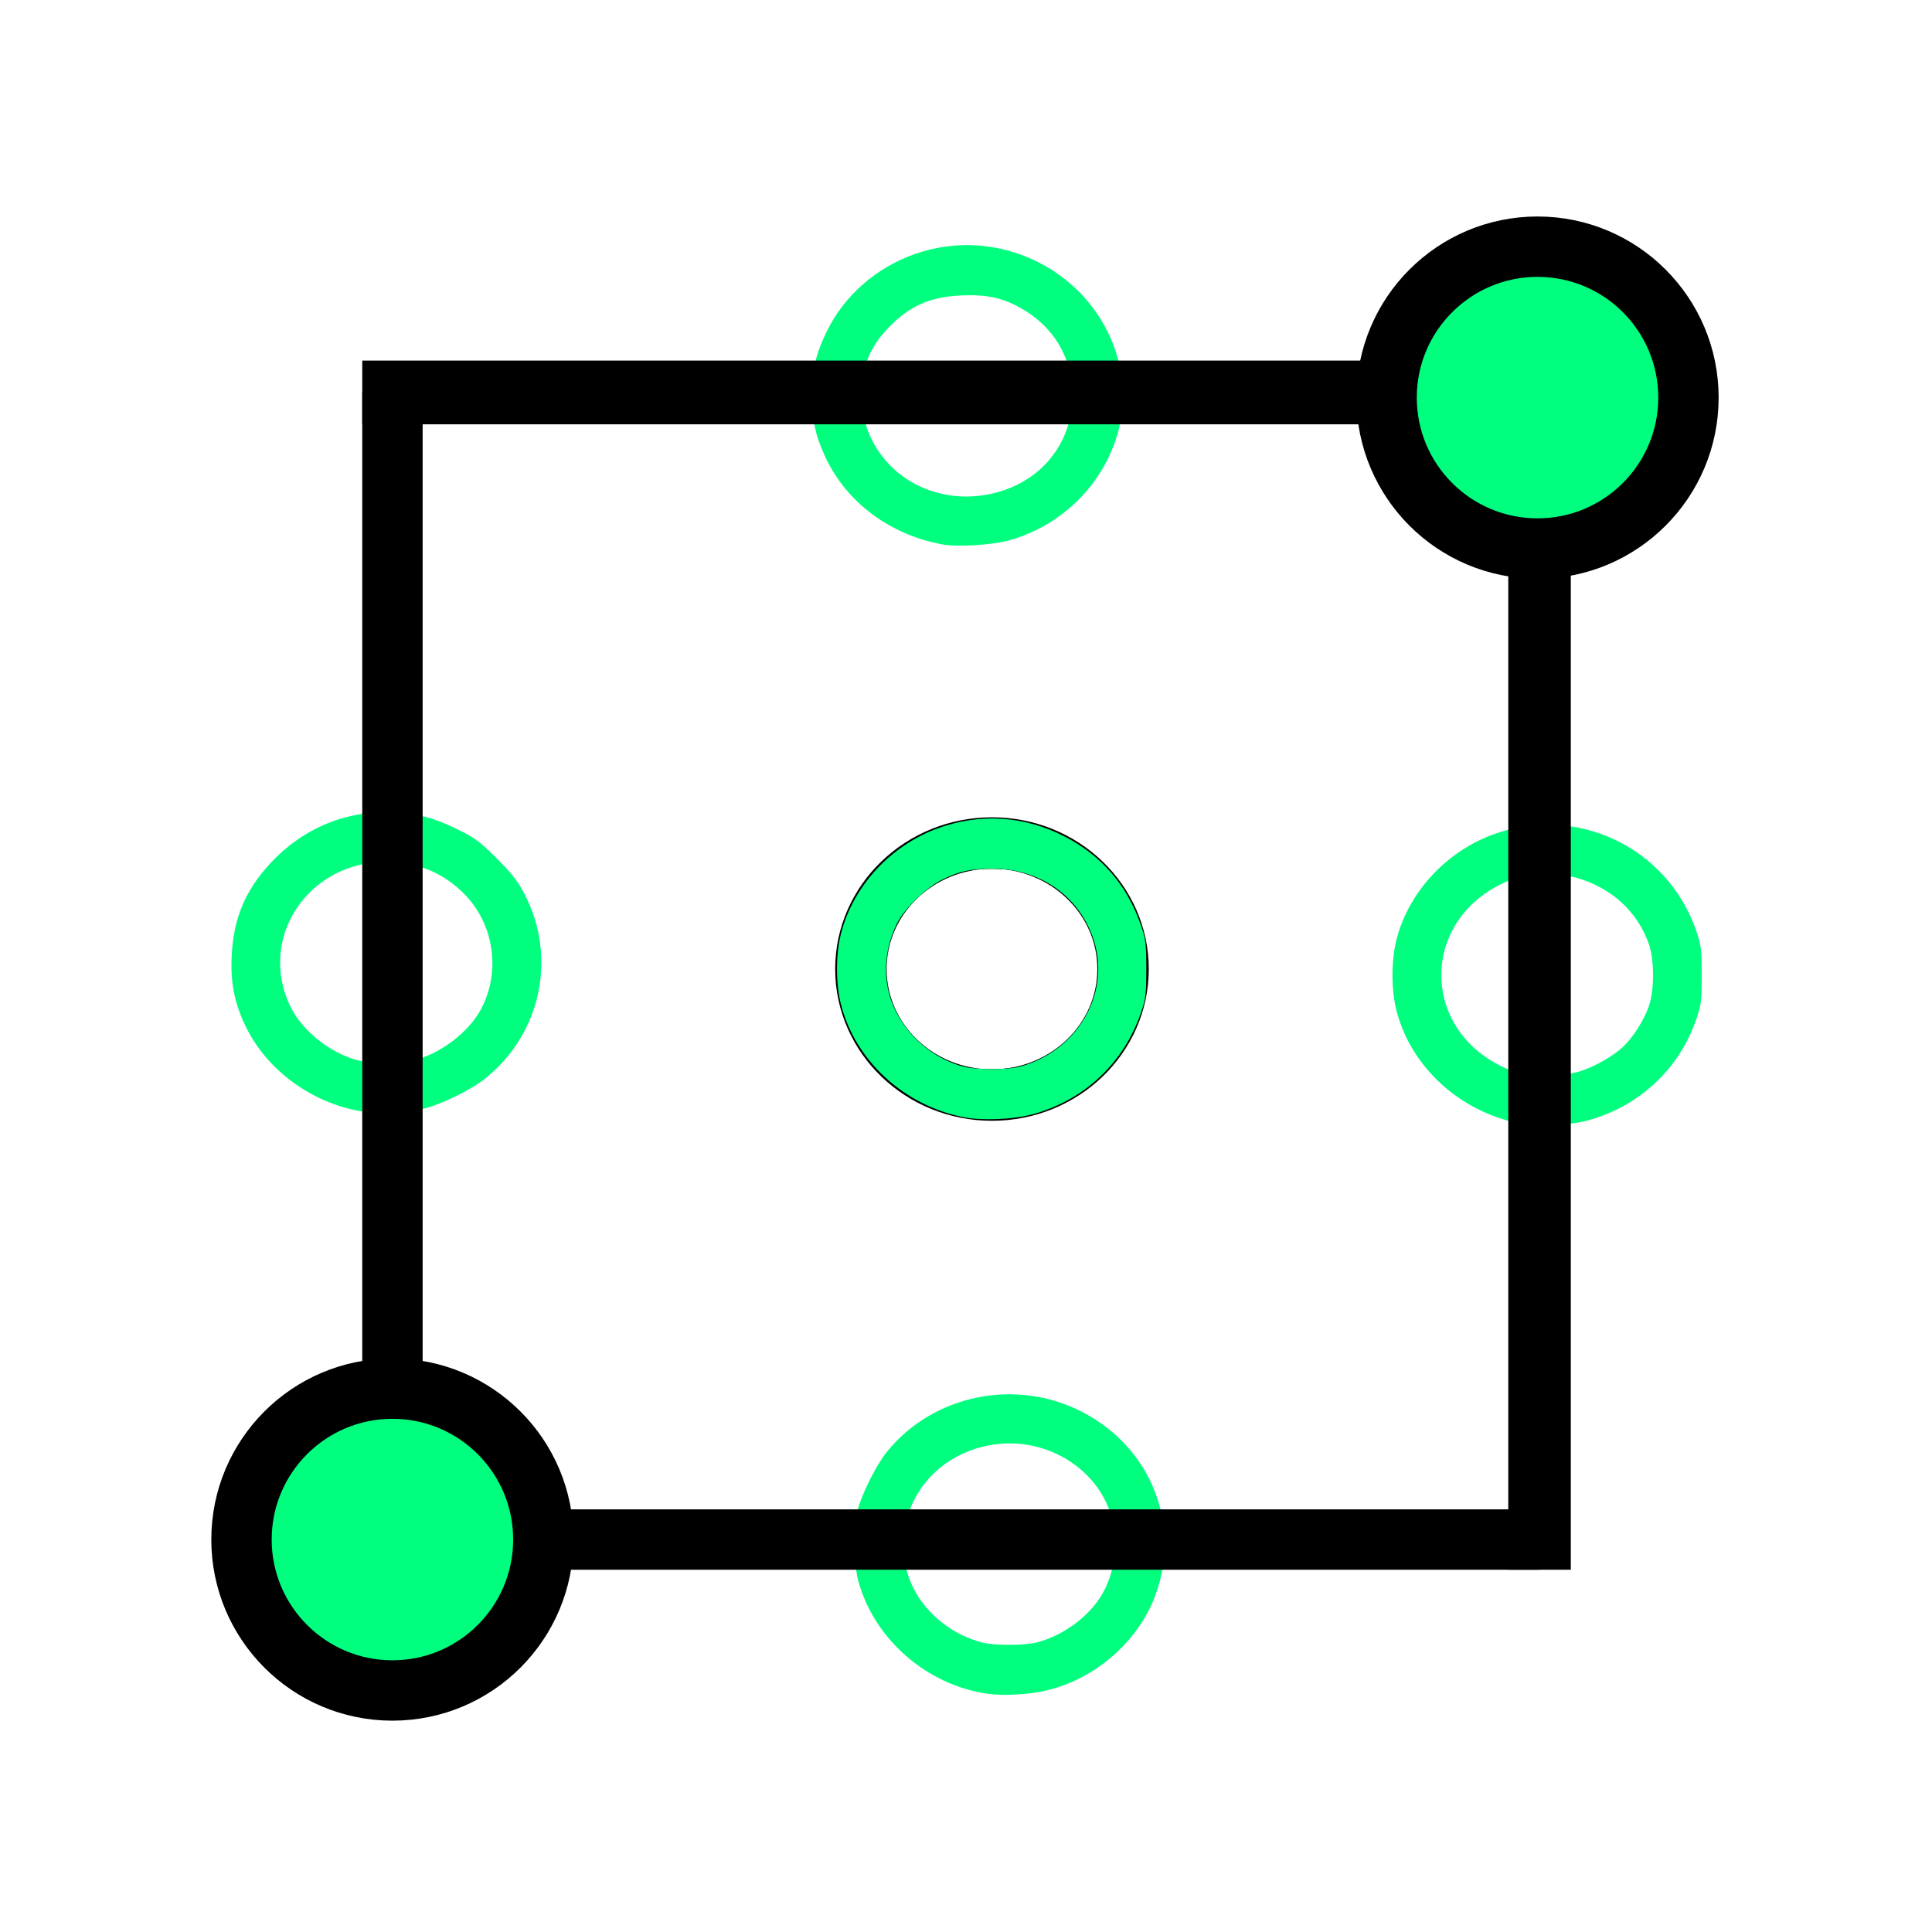
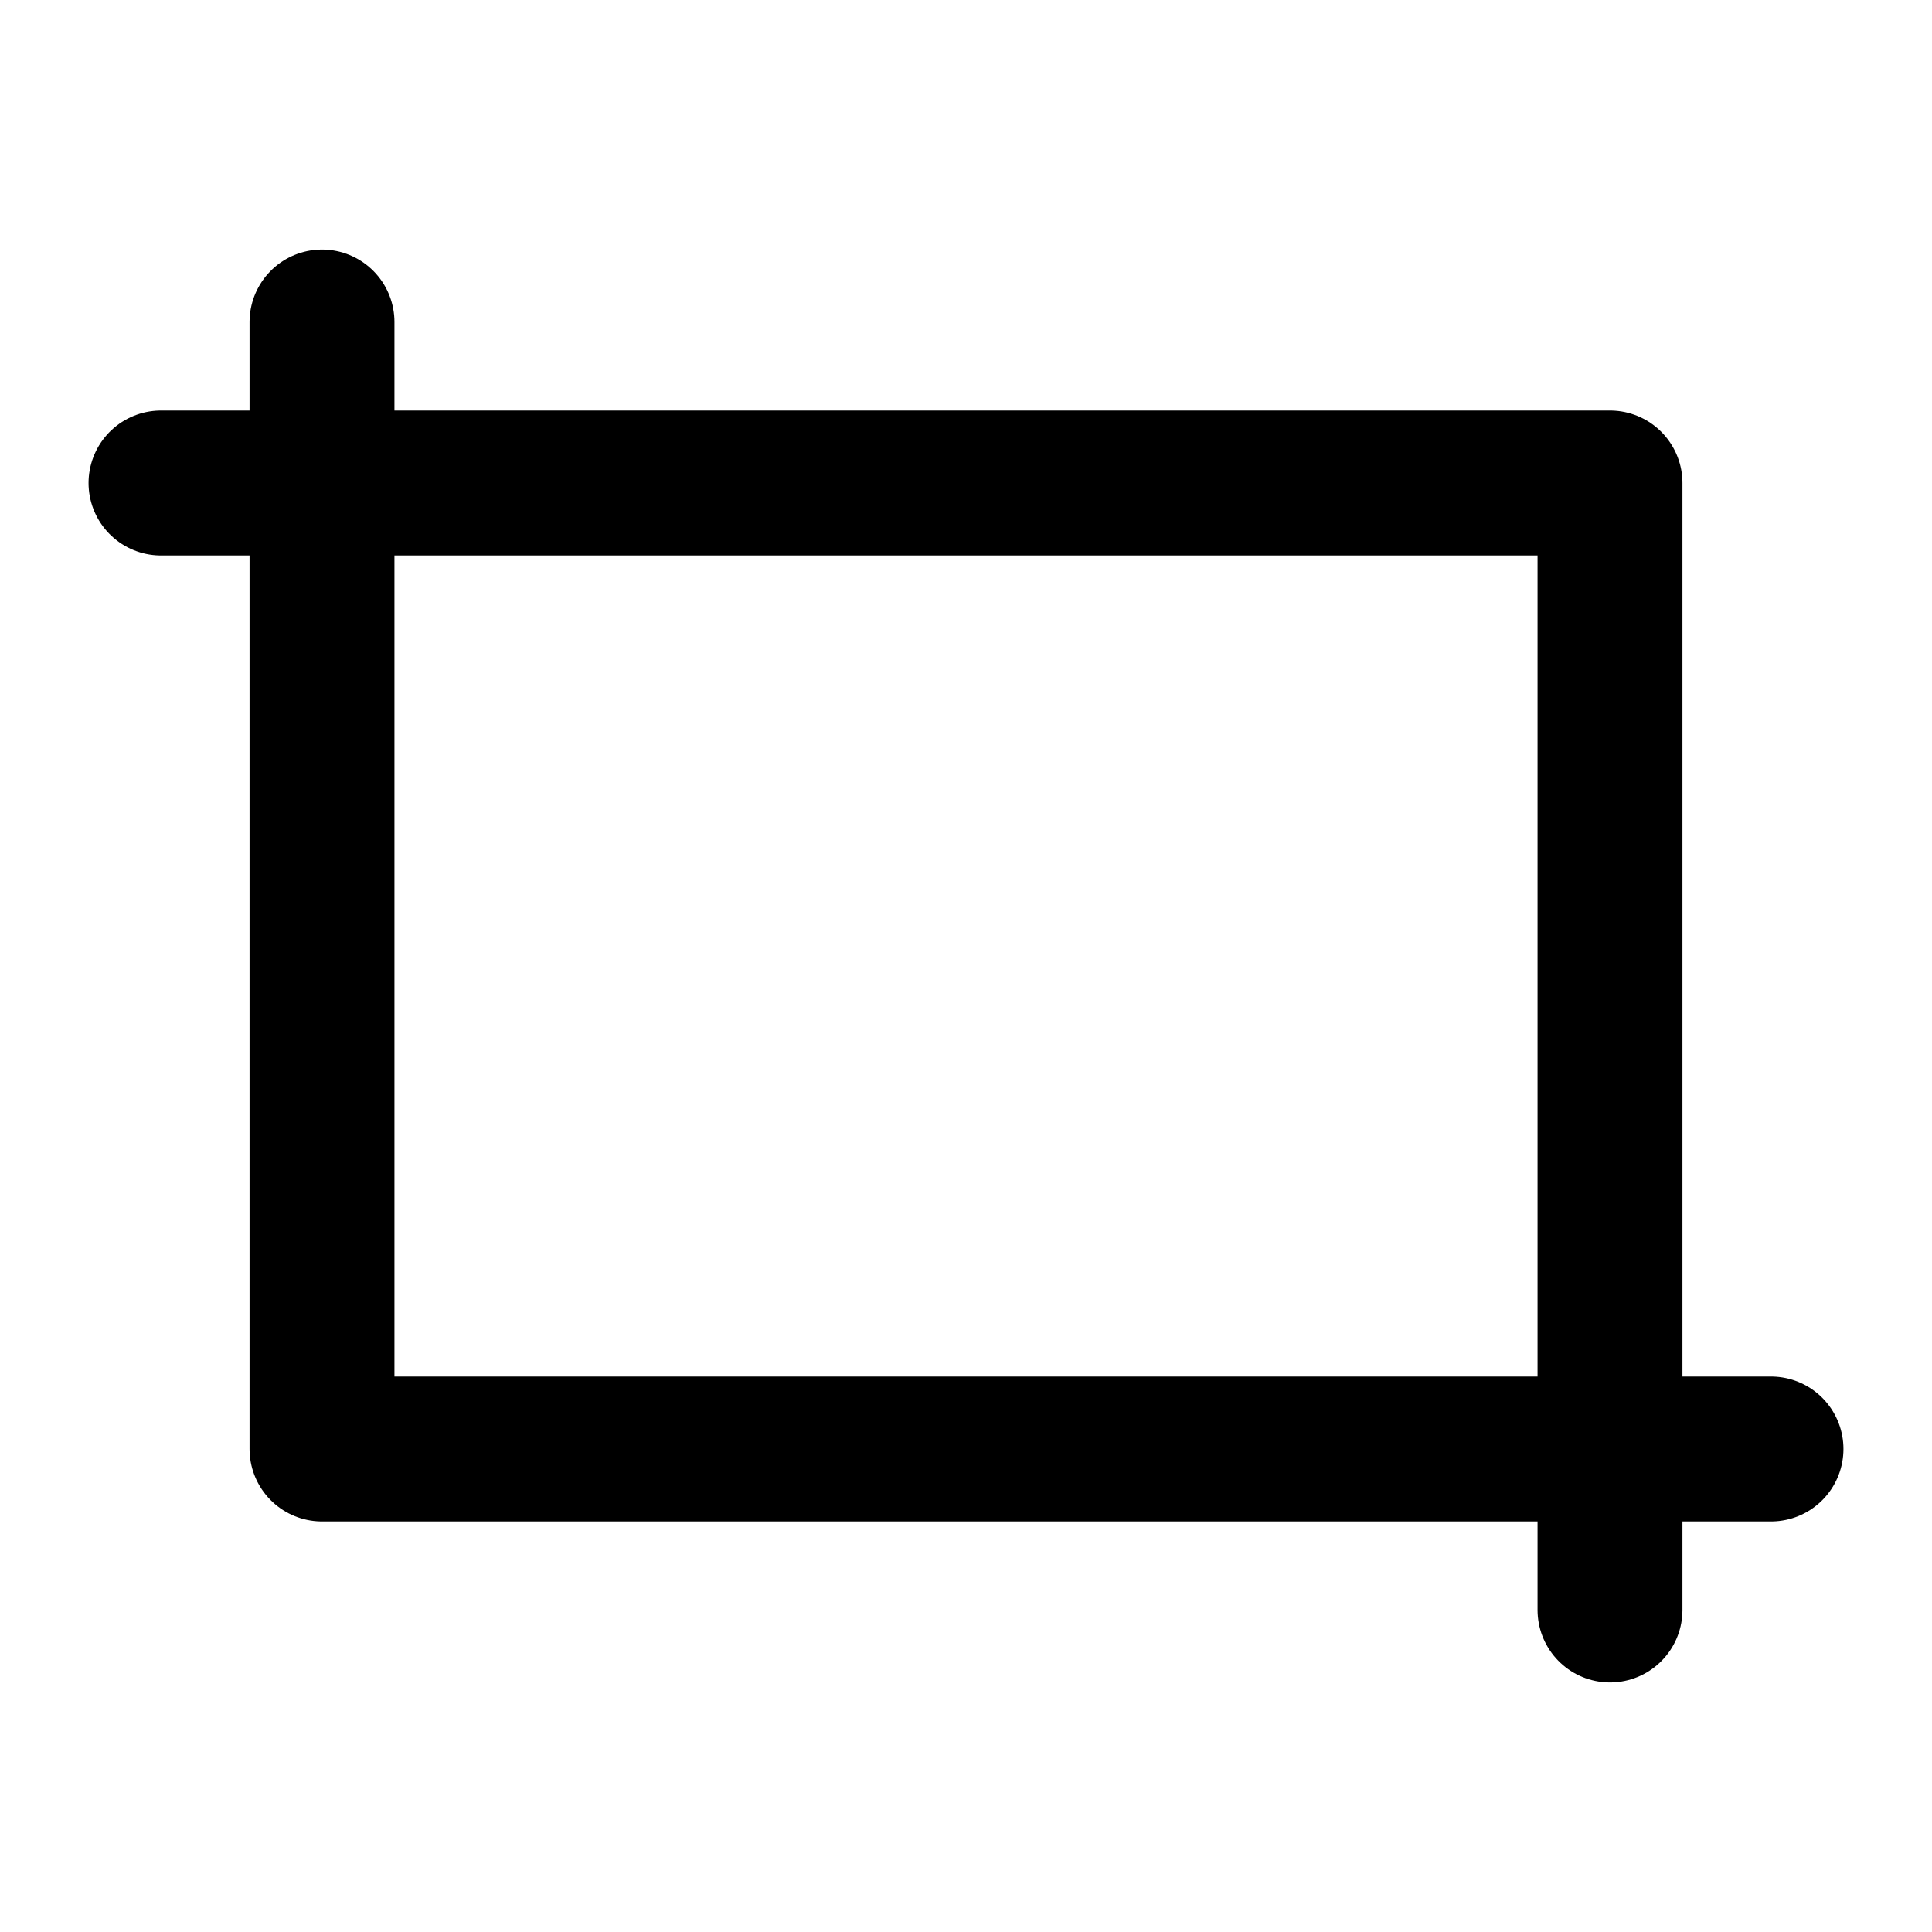
- <svg xmlns="http://www.w3.org/2000/svg" height="256" viewBox="0 0 72.249 72.249" width="256">
-   <g fill="#00ff7f">
-     <path d="m36.943 63.341c-2.289-.321-4.27-2.053-4.853-4.246-.161-.605-.178-1.981-.032-2.578.148-.606.699-1.715 1.097-2.211 1.732-2.156 4.842-2.792 7.328-1.499 2.552 1.328 3.694 4.183 2.731 6.827-.638 1.75-2.255 3.161-4.115 3.591-.63.146-1.578.197-2.156.116zm1.863-1.93c.929-.247 1.85-.911 2.348-1.692.548-.86.701-2.066.391-3.072-.561-1.817-2.538-2.959-4.512-2.606-3.354.599-4.418 4.652-1.752 6.677.426.323.886.55 1.412.696.469.13 1.621.129 2.113-.002z" />
-     <path d="m35.24 20.359c-1.942-.356-3.561-1.555-4.355-3.225-.387-.814-.514-1.396-.513-2.35.001-.986.133-1.551.564-2.426.647-1.311 1.833-2.348 3.262-2.854 3.211-1.136 6.74.694 7.62 3.954.179.664.182 1.986.005 2.653-.52 1.96-2.082 3.531-4.071 4.092-.634.179-1.944.261-2.513.157zm2.057-1.95c1.707-.47 2.808-1.891 2.808-3.626 0-1.397-.696-2.57-1.936-3.264-.694-.389-1.287-.513-2.233-.471-1.157.053-1.92.391-2.704 1.2-.709.73-1.011 1.489-1.011 2.535 0 2.572 2.477 4.341 5.076 3.626z" />
-     <path d="m56.821 42.008c-2.218-.428-4.049-2.1-4.593-4.194-.207-.797-.207-1.9 0-2.697.458-1.762 1.852-3.27 3.62-3.916 3.102-1.132 6.5.48 7.58 3.596.191.551.21.704.21 1.668 0 .964-.019 1.117-.21 1.668-.638 1.841-2.11 3.22-4.005 3.754-.715.201-1.9.256-2.603.121zm2.247-1.939c.551-.17 1.275-.583 1.643-.936.358-.344.755-.966.939-1.474.223-.613.223-1.775 0-2.388-.434-1.192-1.377-2.055-2.663-2.437-.47-.139-1.603-.161-2.126-.04-.586.135-1.279.519-1.775.982-1.582 1.48-1.582 3.897 0 5.377.481.45 1.195.851 1.744.98.555.13 1.717.097 2.238-.065z" />
-     <path d="m13.658 41.581c-1.885-.26-3.63-1.496-4.447-3.15-.44-.89-.595-1.653-.547-2.684.065-1.398.509-2.46 1.451-3.47 1.237-1.327 2.867-1.993 4.628-1.89.96.056 1.485.196 2.391.639.617.301.824.455 1.444 1.076.563.564.795.863 1.045 1.347 1.22 2.364.602 5.228-1.486 6.888-.54.429-1.64.968-2.291 1.122-.647.153-1.587.206-2.187.123zm1.842-1.934c.994-.259 2.024-1.047 2.484-1.902.731-1.357.511-3.095-.535-4.221-.793-.855-1.82-1.297-3.007-1.297-2.921 0-4.811 2.841-3.591 5.397.432.906 1.466 1.741 2.5 2.019.543.146 1.596.148 2.149.004z" />
-   </g>
-   <g stroke="#000">
-     <g fill="none">
-       <path d="m4.607 5.231h62.682v62.687h-62.682z" opacity="0" stroke-linecap="square" stroke-width=".533" />
-       <path d="m13.547 14.676 45.265-0" stroke-width="2.383" />
-       <path d="m57.573 58.702 0-43.597" stroke-width="2.338" />
-       <g stroke-width="2.258">
-         <path d="m14.676 54.187-0-39.511" />
-         <path d="m18.062 57.573 39.511 0" />
-       </g>
-     </g>
-     <g stroke-dashoffset="8" stroke-linecap="square">
-       <circle cx="57.497" cy="14.869" fill="#00ff7f" r="5.644" stroke-width="2.258" />
-       <circle cx="14.675" cy="57.573" fill="#00ff7f" r="5.644" stroke-width="2.258" />
-       <ellipse cx="37.096" cy="36.238" fill="none" rx="4.902" ry="4.713" stroke-width="1.923" />
-     </g>
-   </g>
-   <g transform="matrix(.2822222 0 0 .2822222 0 0)">
-     <path d="m127.731 148.041c-7.86-1.517-14.348-7.441-16.275-14.86-.734-2.825-.734-6.731 0-9.556 1.622-6.245 6.562-11.588 12.828-13.875 10.991-4.011 23.032 1.702 26.86 12.743.677 1.951.745 2.495.745 5.91s-.069 3.958-.745 5.91c-2.262 6.523-7.475 11.409-14.191 13.301-2.534.714-6.731.909-9.222.428zm7.963-6.869c1.952-.603 4.519-2.066 5.821-3.318 1.268-1.219 2.674-3.424 3.328-5.221.791-2.172.791-6.289 0-8.461-1.537-4.223-4.88-7.28-9.438-8.633-1.664-.494-5.678-.57-7.532-.143-2.076.478-4.532 1.838-6.288 3.481-5.605 5.243-5.605 13.809 0 19.052 1.703 1.593 4.234 3.016 6.178 3.472 1.965.461 6.082.343 7.931-.229z" />
-     <path d="m127.731 148.041c-7.86-1.517-14.348-7.441-16.275-14.86-.734-2.825-.734-6.731 0-9.556 1.622-6.245 6.562-11.588 12.828-13.875 5.563-2.03 11.369-1.666 16.694 1.046 4.911 2.502 8.326 6.432 10.161 11.697.682 1.956.749 2.487.749 5.91s-.067 3.954-.749 5.91c-2.294 6.579-7.436 11.399-14.191 13.302-2.531.713-6.729.907-9.218.427zm7.674-6.77c7.717-2.267 11.971-10.127 9.336-17.247-2.036-5.503-7.114-8.928-13.211-8.912-2.968.008-4.326.297-6.62 1.411-2.14 1.039-5.008 3.791-6.009 5.765-1.496 2.953-1.891 6.296-1.101 9.328 1.171 4.496 5.099 8.411 9.712 9.679 1.854.51 6.118.496 7.892-.025z" fill="#00ff7f" />
-   </g>
+ <svg xmlns="http://www.w3.org/2000/svg" viewBox="0 0 24 24" width="24" height="24">
+   <path d="M4 6h16v12H4z M4 4v4 M2 6h4 M20 16v4 M18 18h4" fill="none" stroke="#000" stroke-width="1.8" stroke-linecap="round" stroke-linejoin="round" />
</svg>
